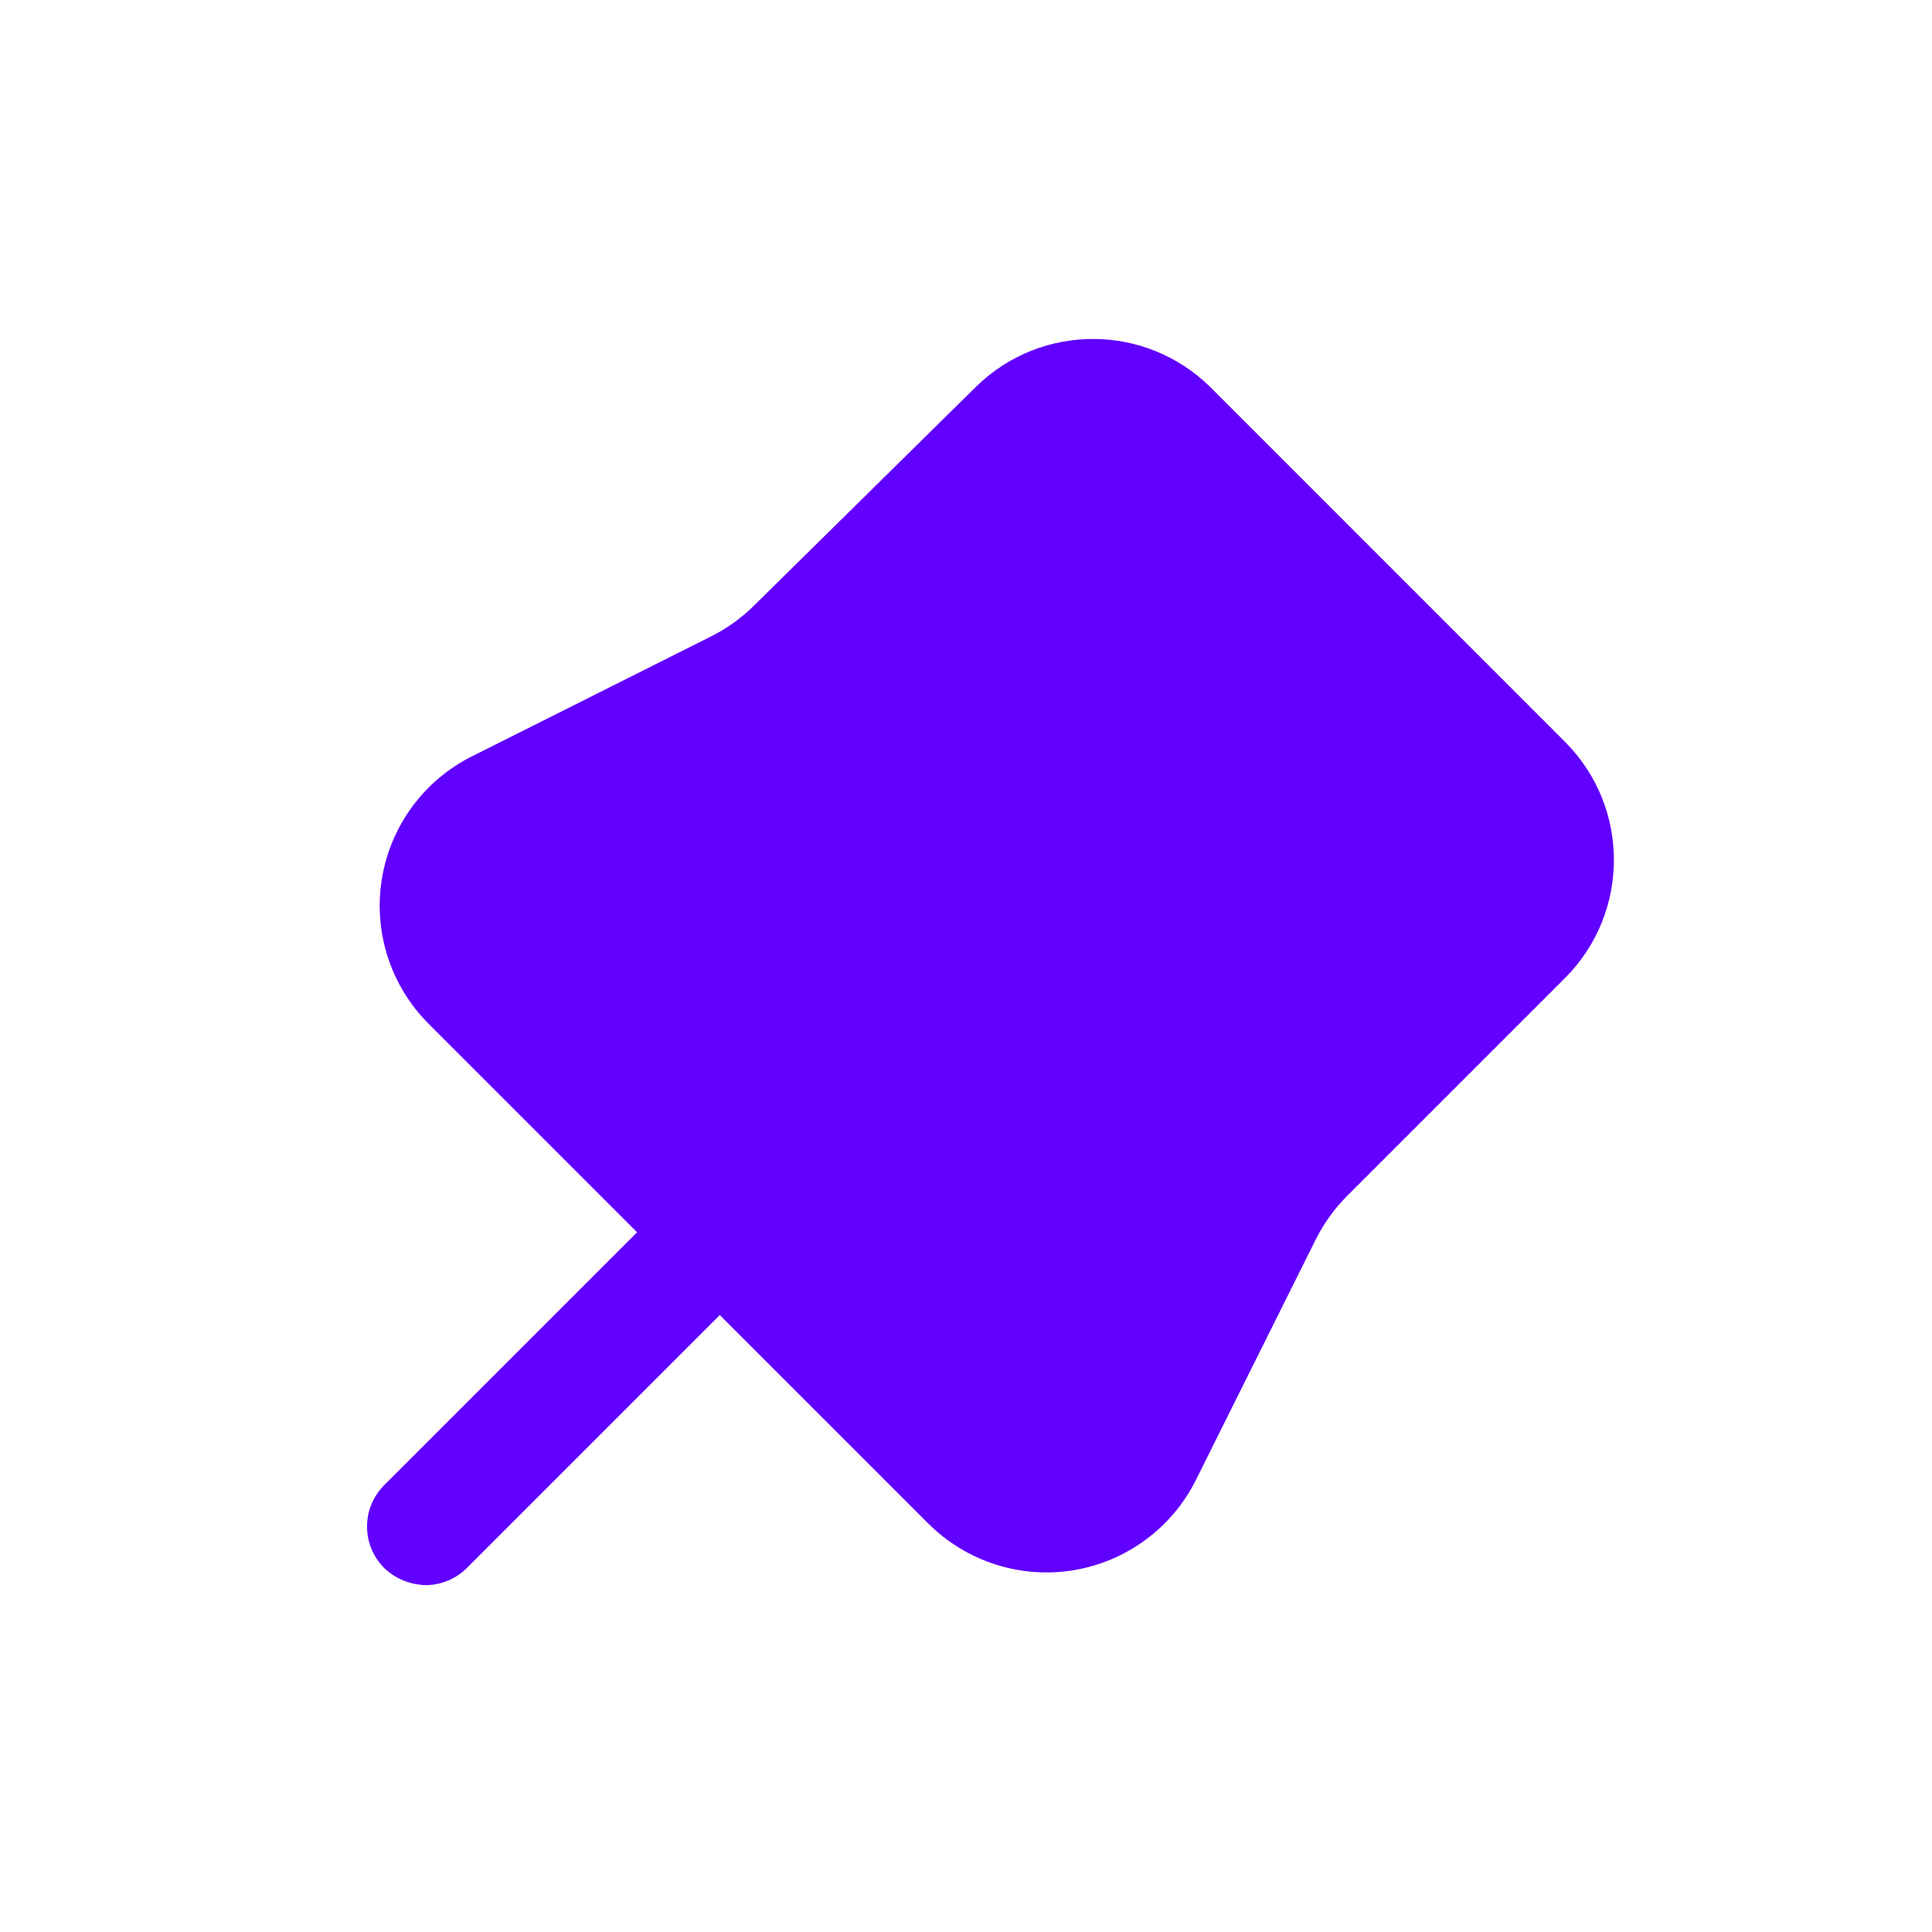
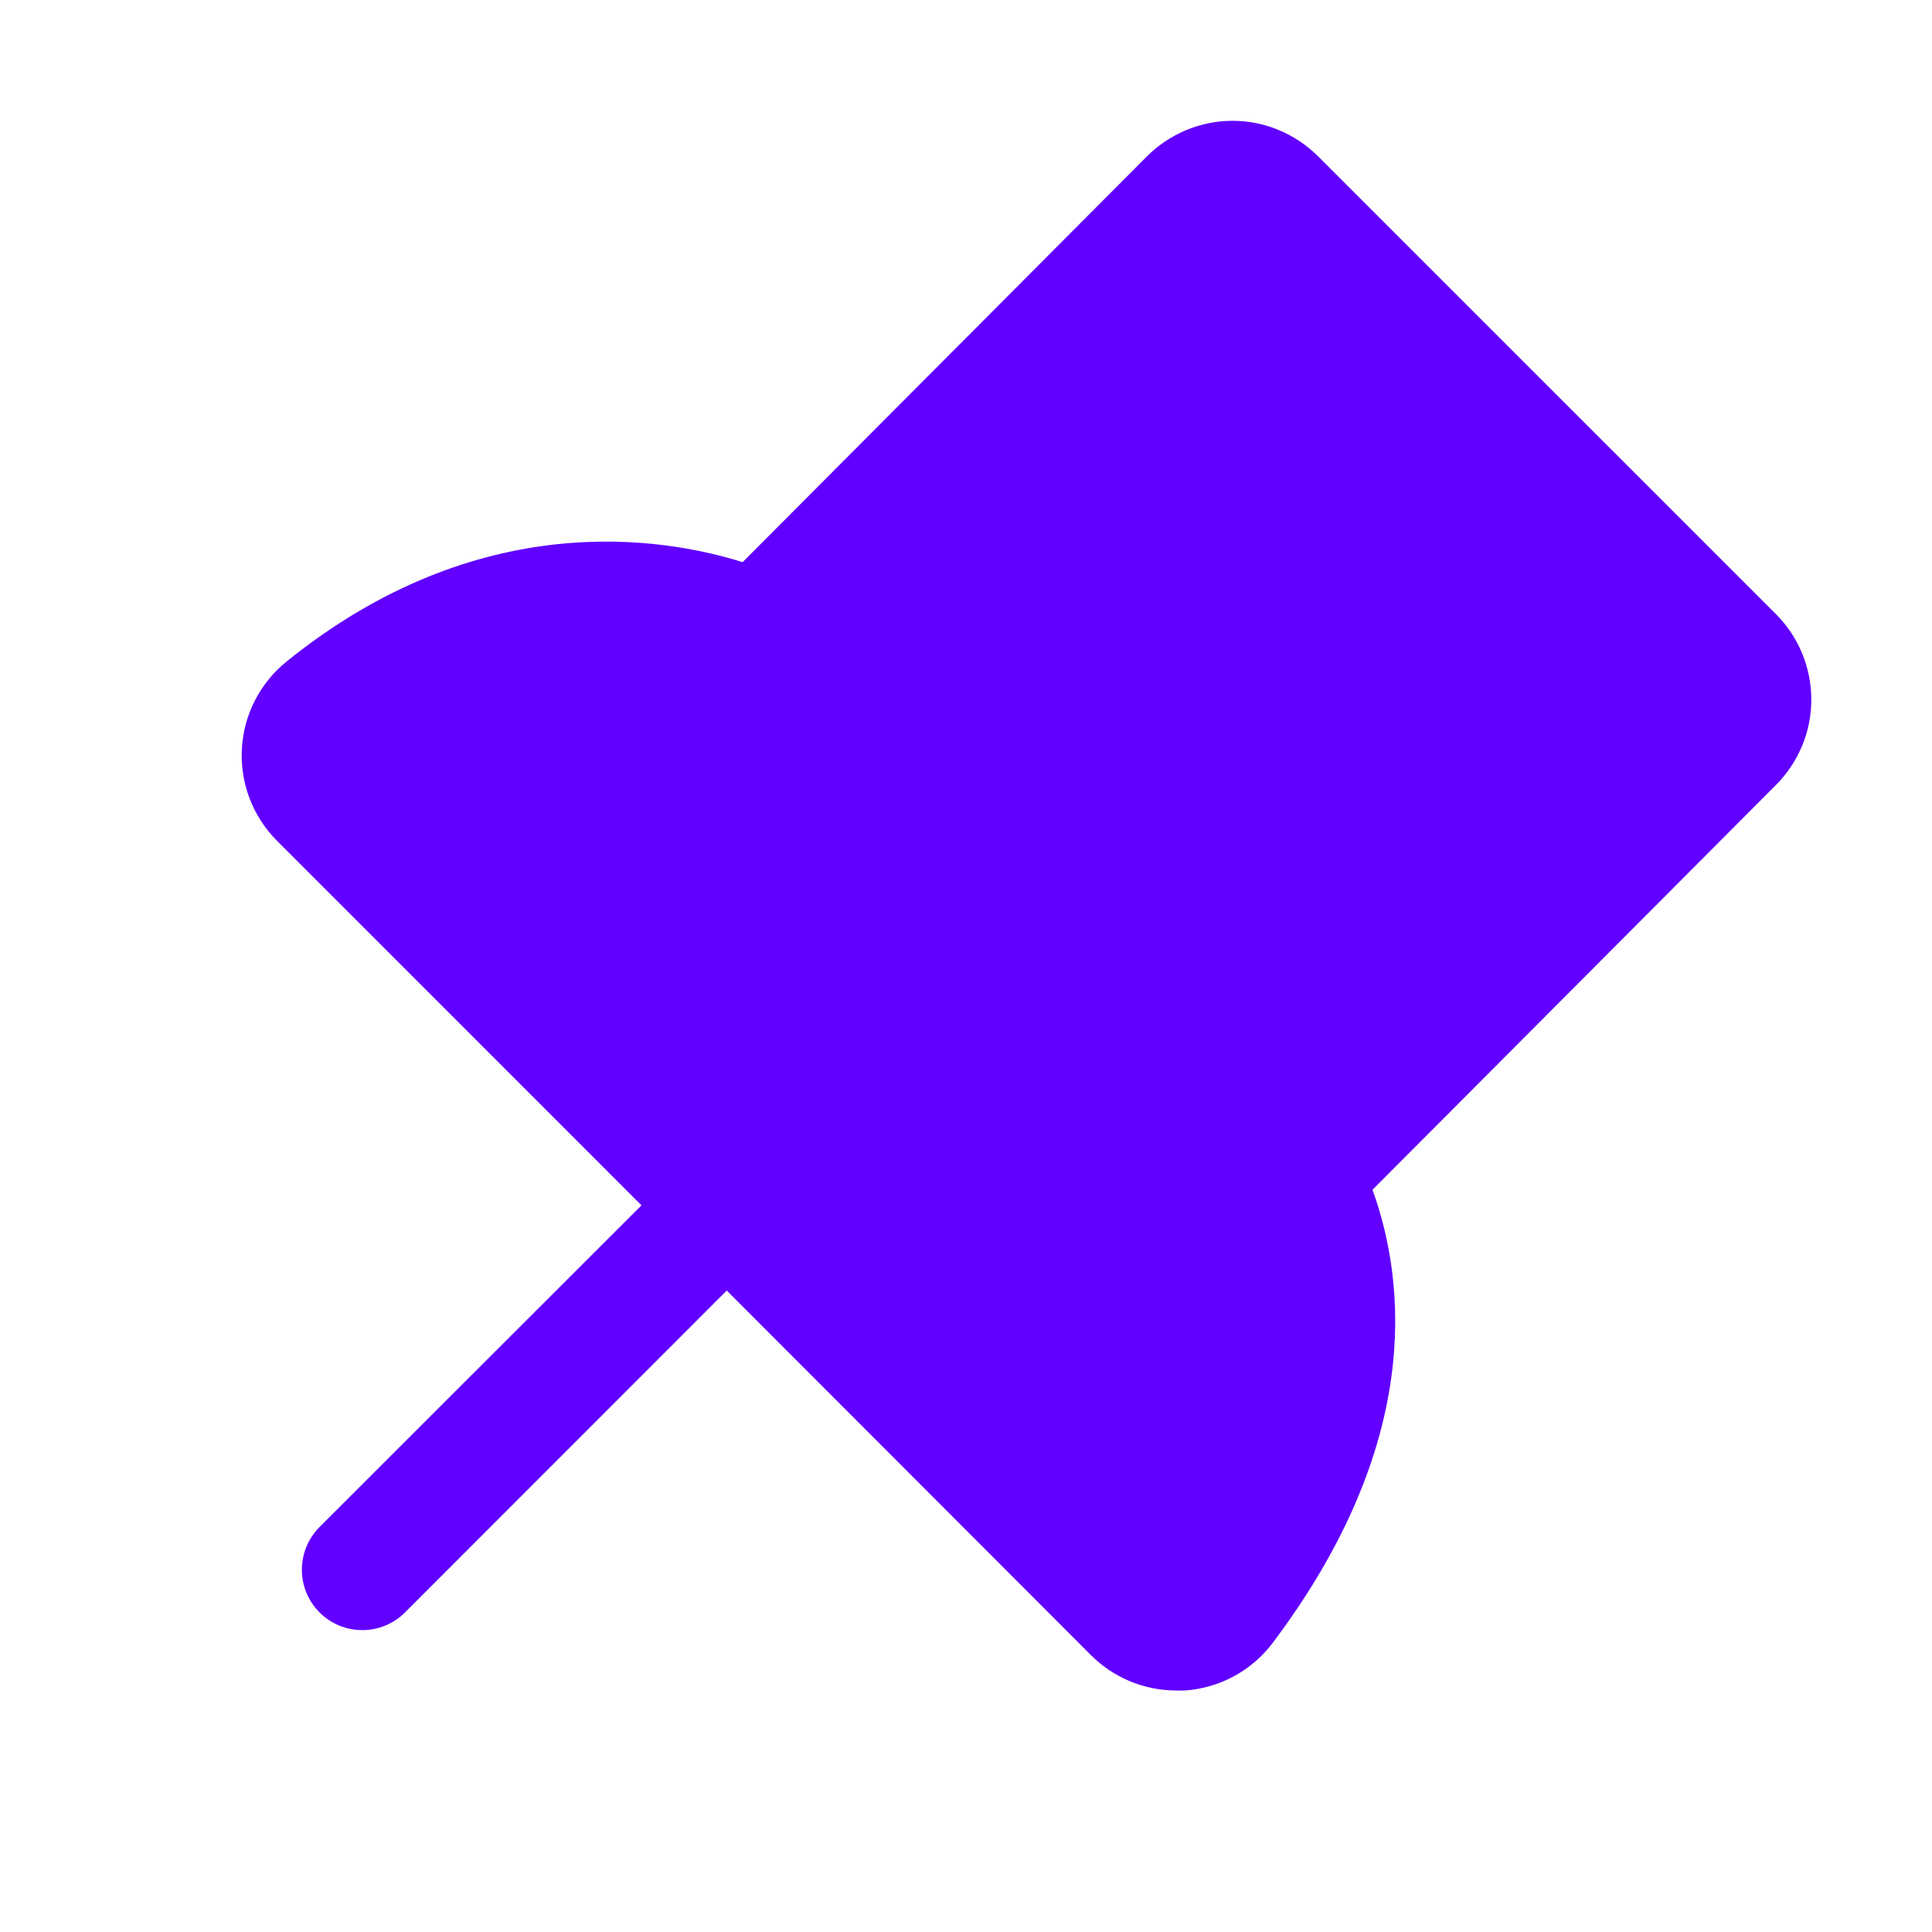
- <svg xmlns="http://www.w3.org/2000/svg" width="33" height="33" viewBox="0 0 33 33" fill="none">
-   <path d="M26.735 12.675L20.669 6.608C19.558 5.517 17.779 5.517 16.669 6.608L12.895 10.328C12.681 10.544 12.433 10.724 12.162 10.862L8.069 12.915C7.246 13.324 6.671 14.104 6.523 15.01C6.375 15.917 6.672 16.839 7.322 17.488L10.882 21.048L6.562 25.368C6.172 25.759 6.172 26.391 6.562 26.782C6.752 26.965 7.005 27.069 7.269 27.075C7.534 27.075 7.788 26.969 7.975 26.782L12.295 22.462L15.855 26.022C16.505 26.671 17.427 26.969 18.333 26.821C19.24 26.673 20.02 26.097 20.429 25.275L22.482 21.155C22.62 20.884 22.8 20.636 23.015 20.422L26.735 16.702C27.844 15.588 27.844 13.788 26.735 12.675Z" fill="#6100FF" />
+ <svg xmlns="http://www.w3.org/2000/svg" width="32" height="32" viewBox="0 0 32 32" fill="none">
+   <path d="M29.417 13L22.733 19.706C23.303 21.29 23.539 23.942 21.084 27.206C20.912 27.436 20.693 27.625 20.441 27.762C20.19 27.899 19.911 27.98 19.625 28C19.578 28 19.532 28 19.484 28C19.221 28 18.961 27.948 18.718 27.848C18.475 27.747 18.255 27.6 18.069 27.414L12.037 21.375L6.708 26.707C6.52 26.895 6.266 27 6 27C5.735 27 5.48 26.895 5.293 26.707C5.105 26.52 5 26.265 5 26C5 25.735 5.105 25.48 5.293 25.292L10.625 19.964L4.588 13.926C4.389 13.727 4.235 13.489 4.135 13.227C4.034 12.965 3.991 12.684 4.006 12.404C4.021 12.123 4.095 11.849 4.224 11.599C4.352 11.35 4.531 11.13 4.75 10.954C7.928 8.39 10.969 8.894 12.3 9.311L19 2.587C19.186 2.402 19.407 2.254 19.649 2.154C19.892 2.053 20.152 2.001 20.415 2.001C20.677 2.001 20.938 2.053 21.18 2.154C21.423 2.254 21.643 2.402 21.829 2.587L29.415 10.172C29.79 10.547 30.001 11.056 30.001 11.586C30.002 12.116 29.791 12.625 29.417 13Z" fill="#6100FF" />
</svg>
